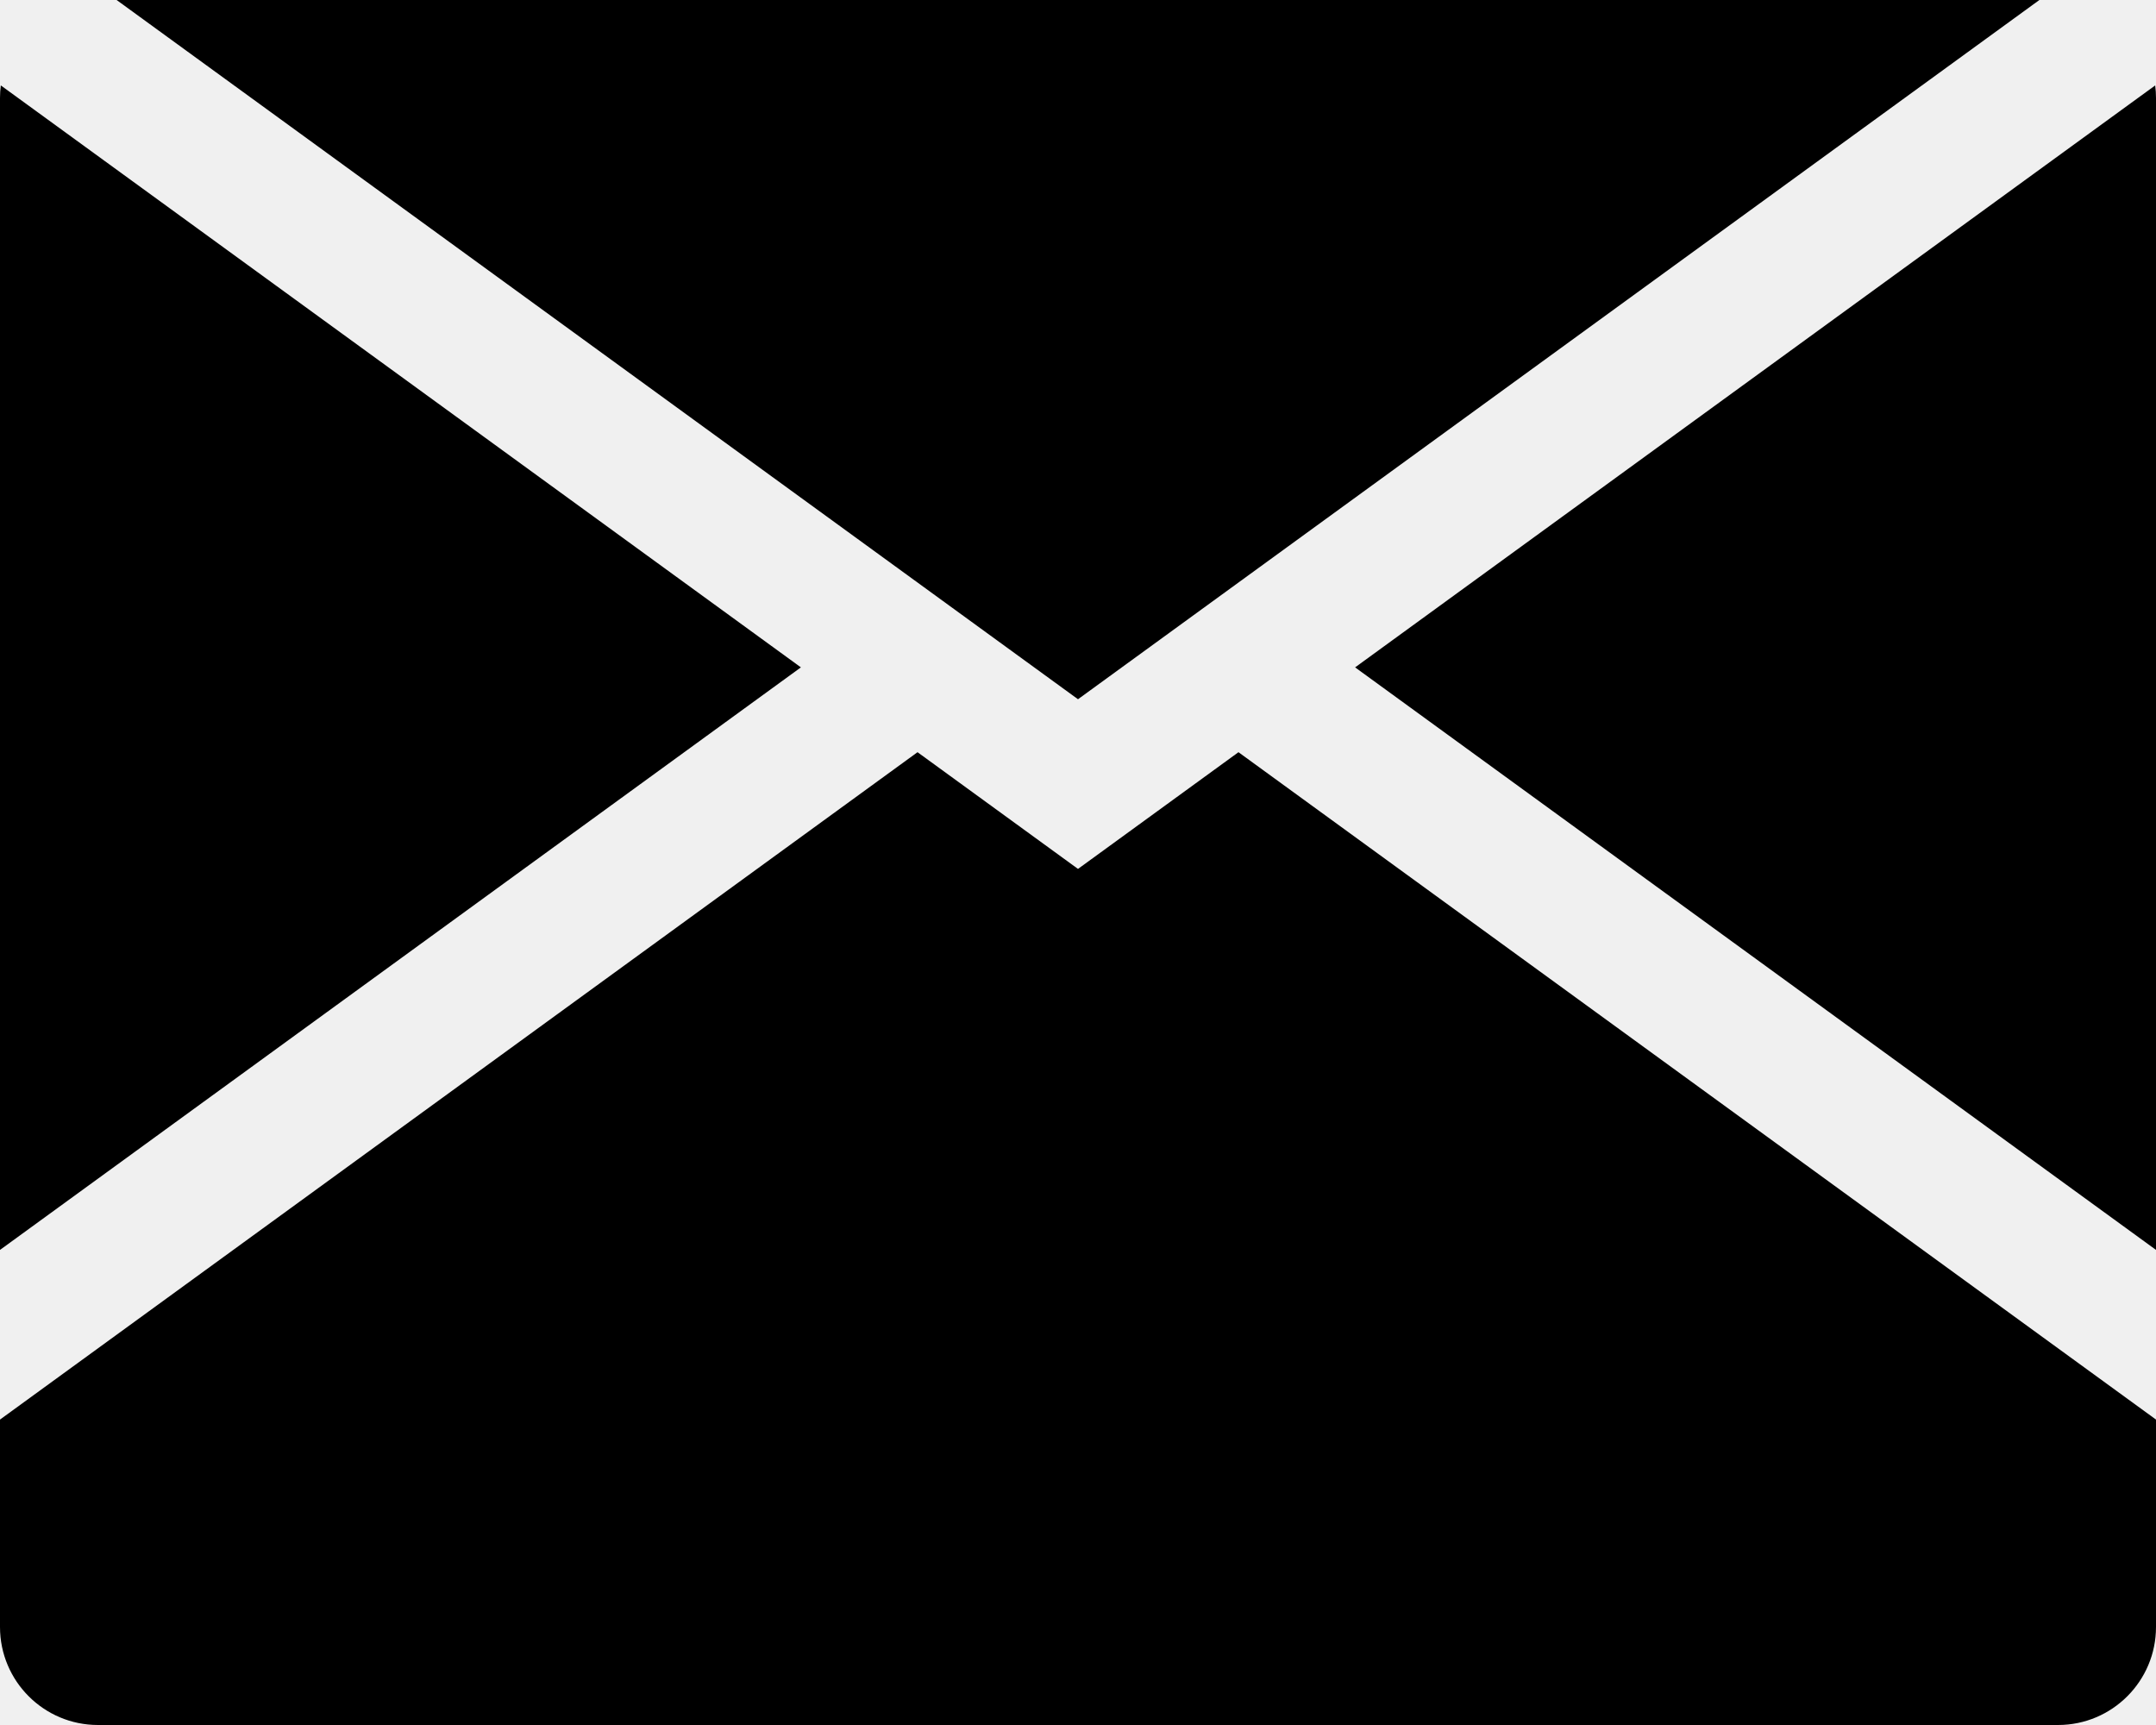
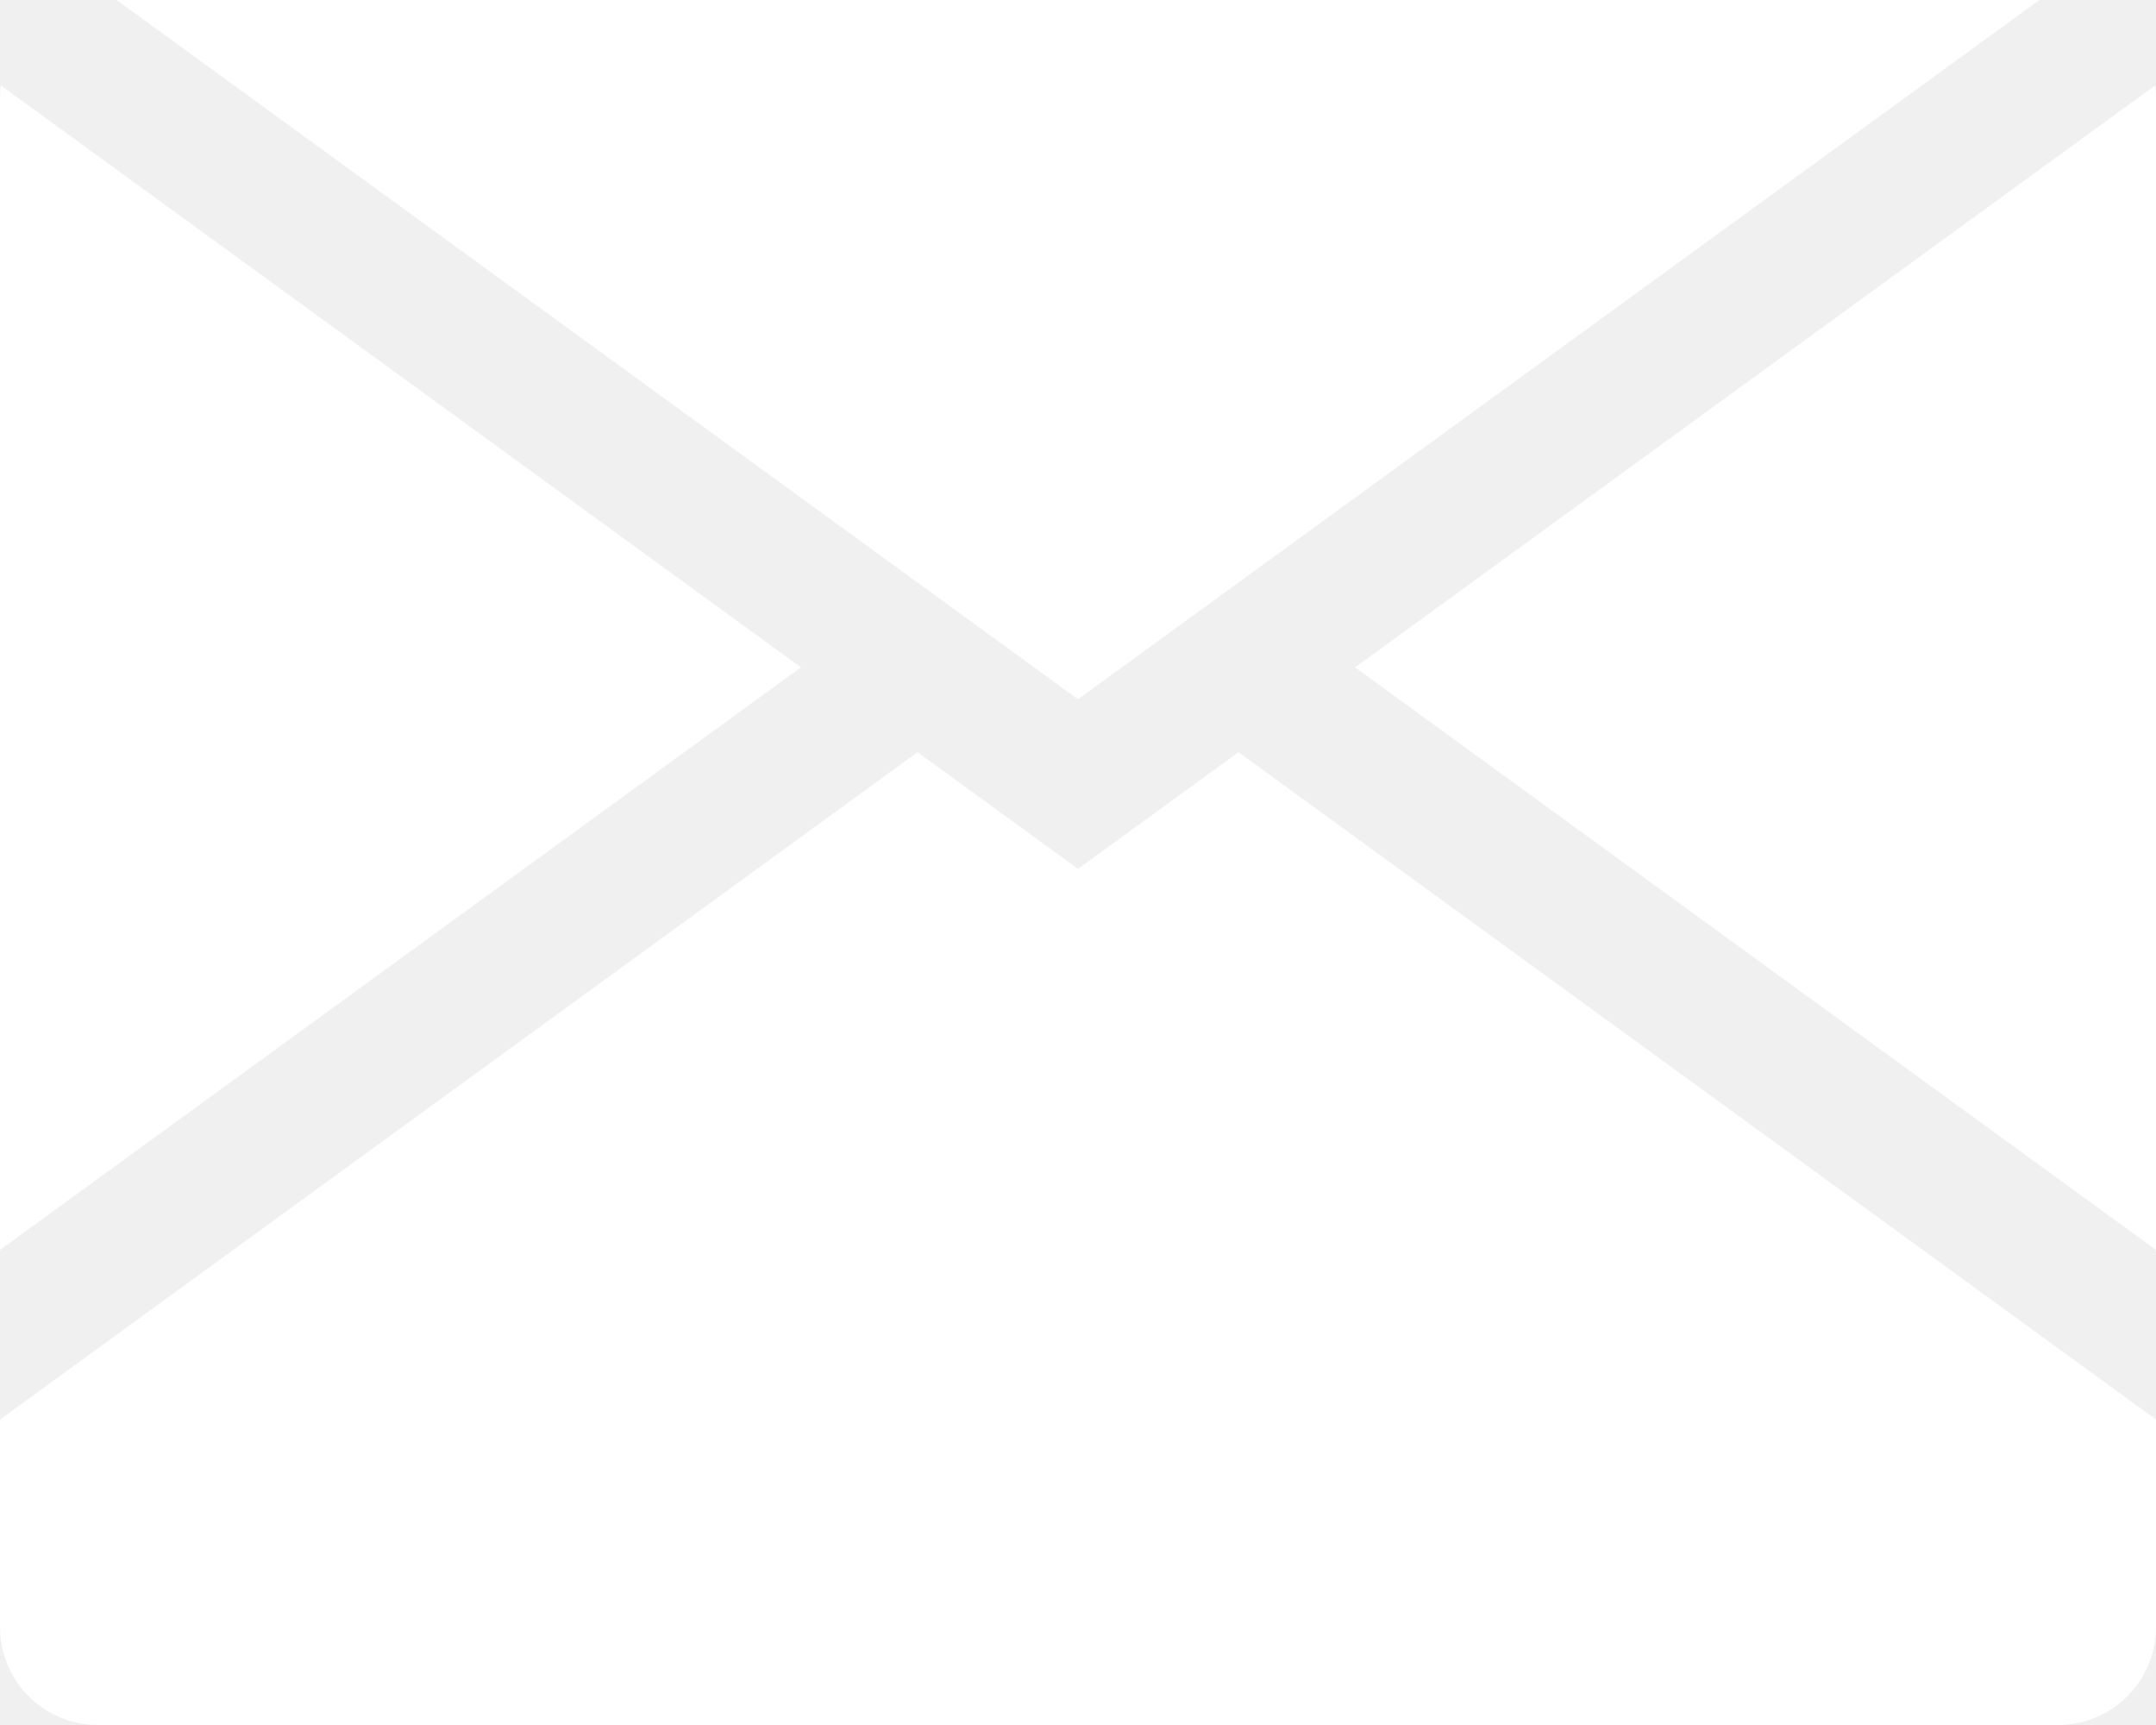
<svg xmlns="http://www.w3.org/2000/svg" width="220px" height="176px" viewBox="0 0 220 176" version="1.1">
  <g id="页面-1" stroke="none" stroke-width="1" fill="none" fill-rule="evenodd">
-     <path d="M126.375,76.746 L220,144.837 L220,166 C220,171.523 215.523,176 210,176 L10,176 C4.477,176 6.7635242e-16,171.523 0,166 L-0,144.838 L93.625,76.746 L110,88.655 L126.375,76.746 Z M0.082,8.714 L81.724,68.091 L-0,127.527 L0,10 C-5.33427469e-17,9.564 0.028,9.135 0.082,8.714 Z M220,10 L220,127.527 L138.276,68.091 L219.918,8.716 C219.972,9.136 220,9.565 220,10 Z M208.1,-0 L110,71.343 L11.9,-0 L208.1,-0 Z" id="形状结合" fill="#000000" />
+     <path d="M126.375,76.746 L220,144.837 L220,166 C220,171.523 215.523,176 210,176 L10,176 C4.477,176 6.7635242e-16,171.523 0,166 L-0,144.838 L93.625,76.746 L110,88.655 L126.375,76.746 Z M0.082,8.714 L81.724,68.091 L-0,127.527 L0,10 C-5.33427469e-17,9.564 0.028,9.135 0.082,8.714 Z M220,10 L220,127.527 L138.276,68.091 L219.918,8.716 C219.972,9.136 220,9.565 220,10 Z M208.1,-0 L110,71.343 L11.9,-0 L208.1,-0 Z" id="形状结合" fill="#fff" />
  </g>
</svg>
